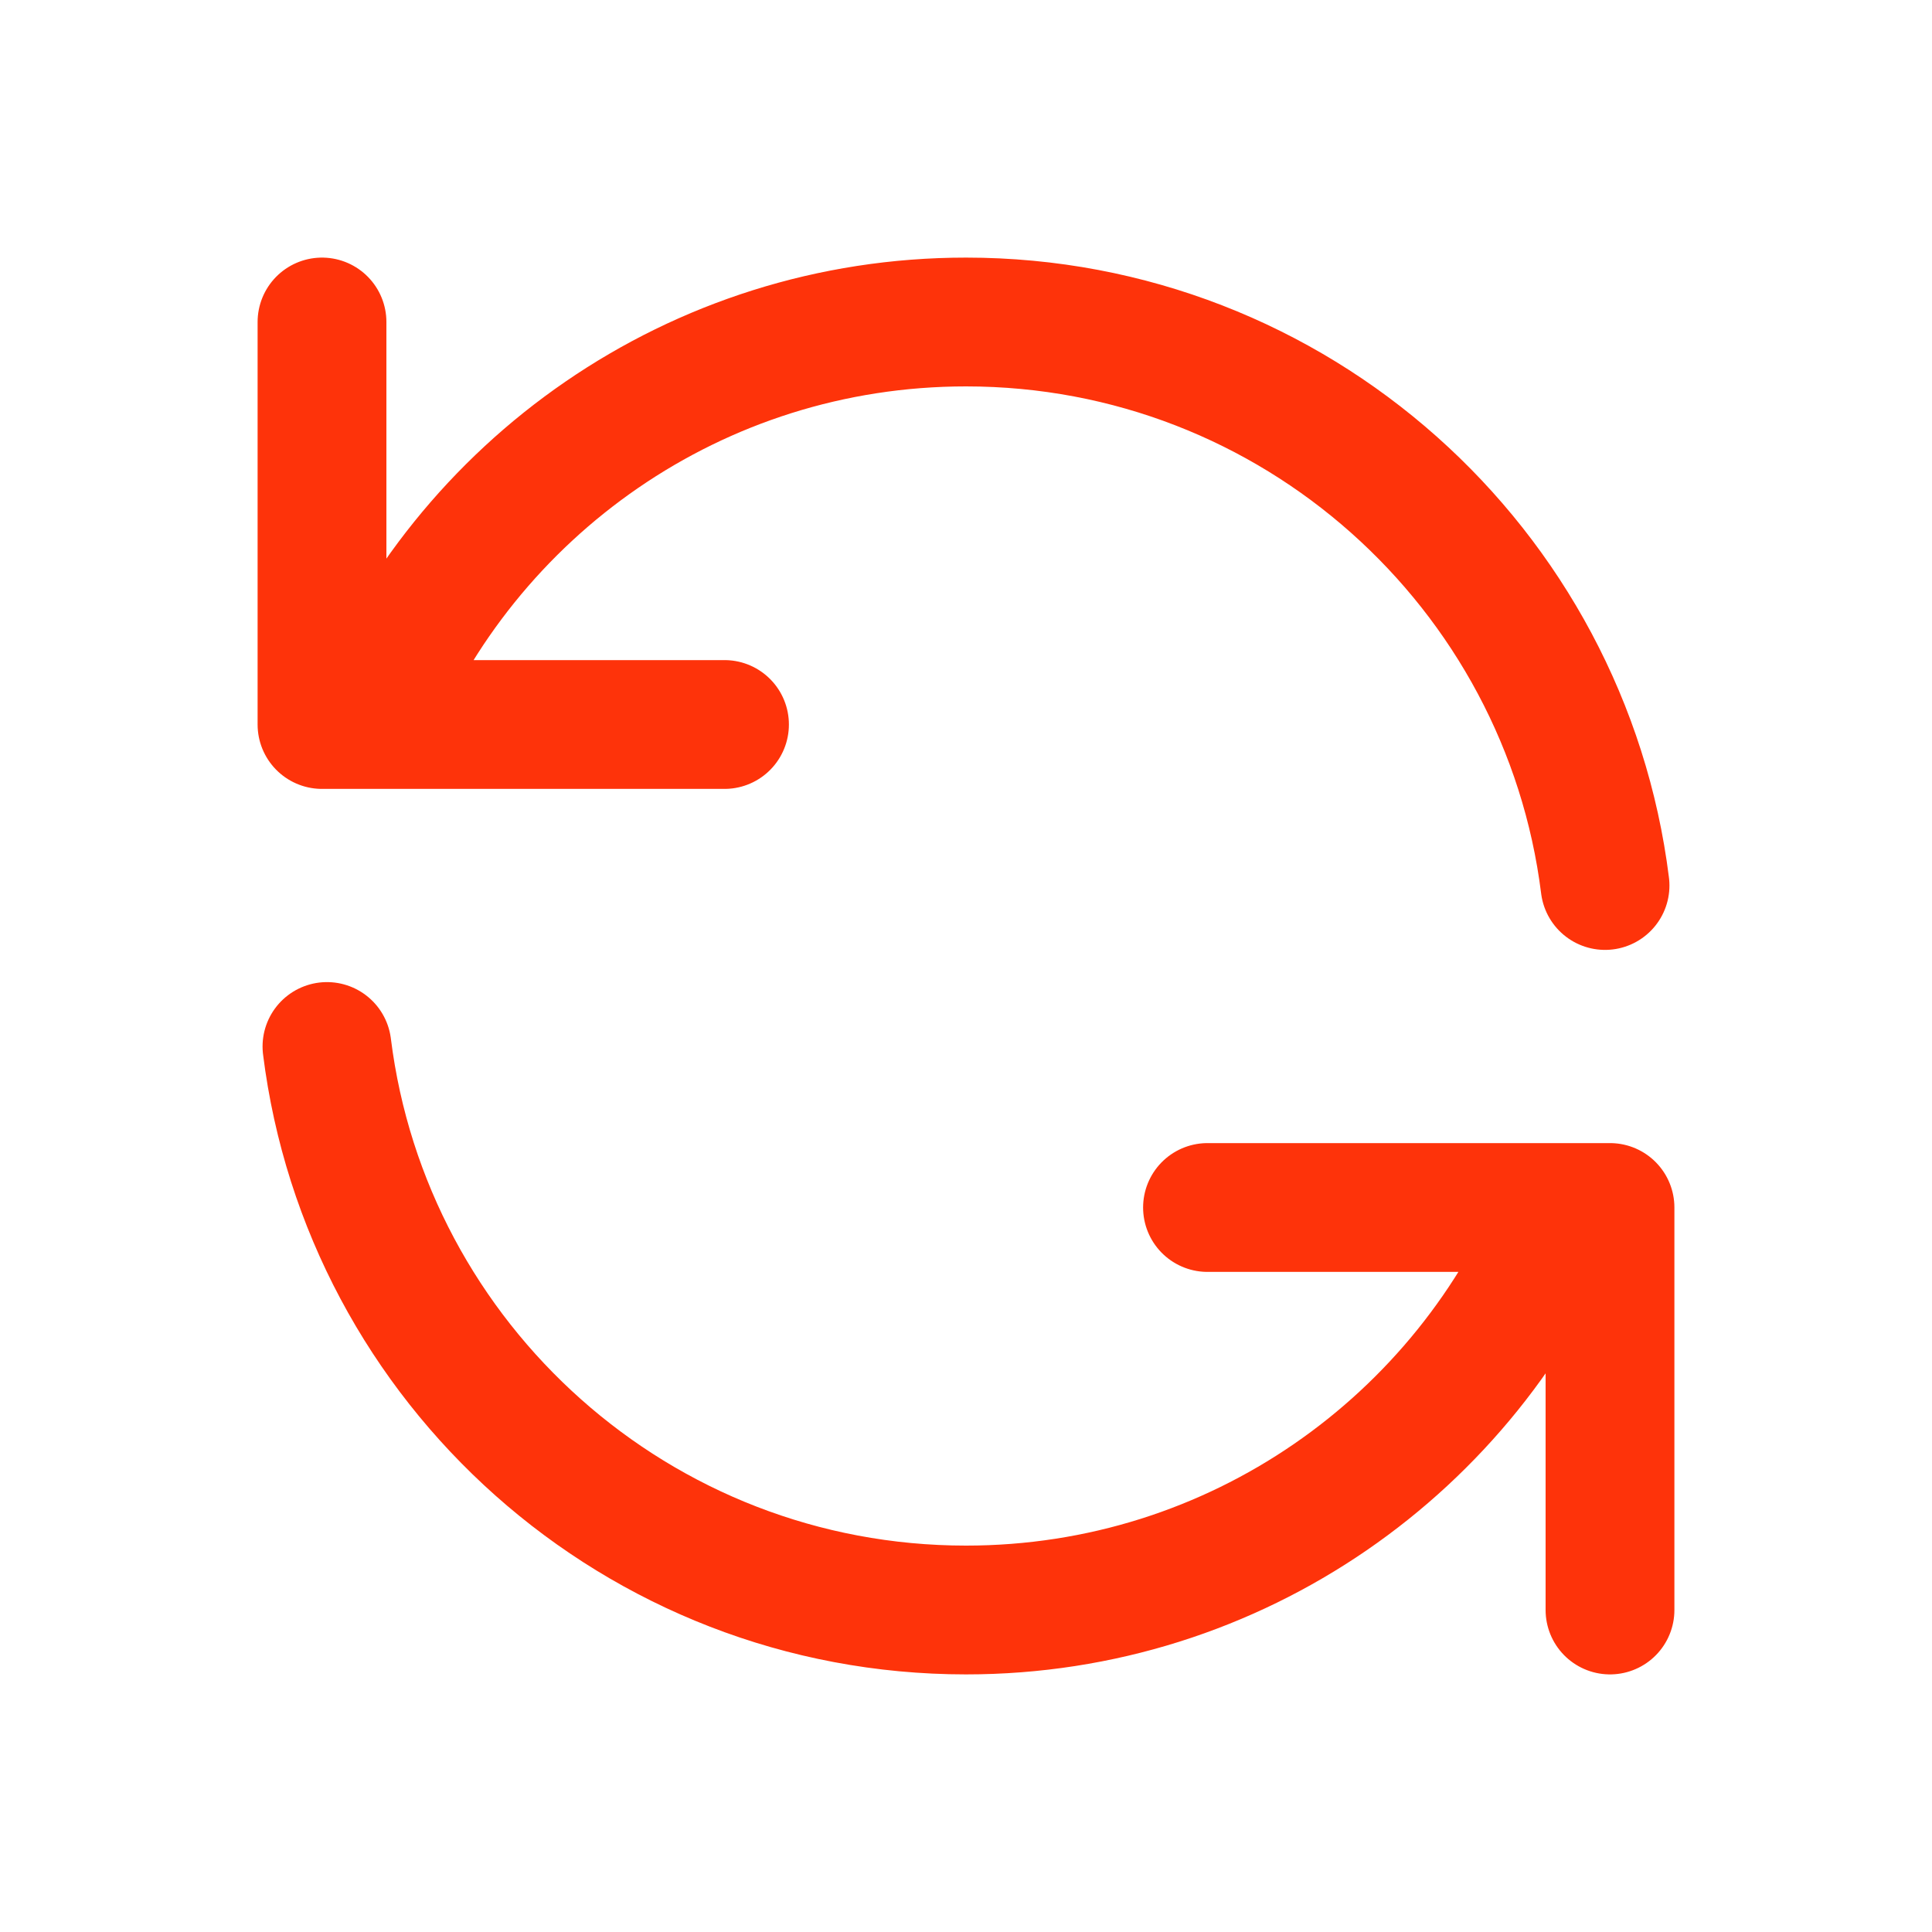
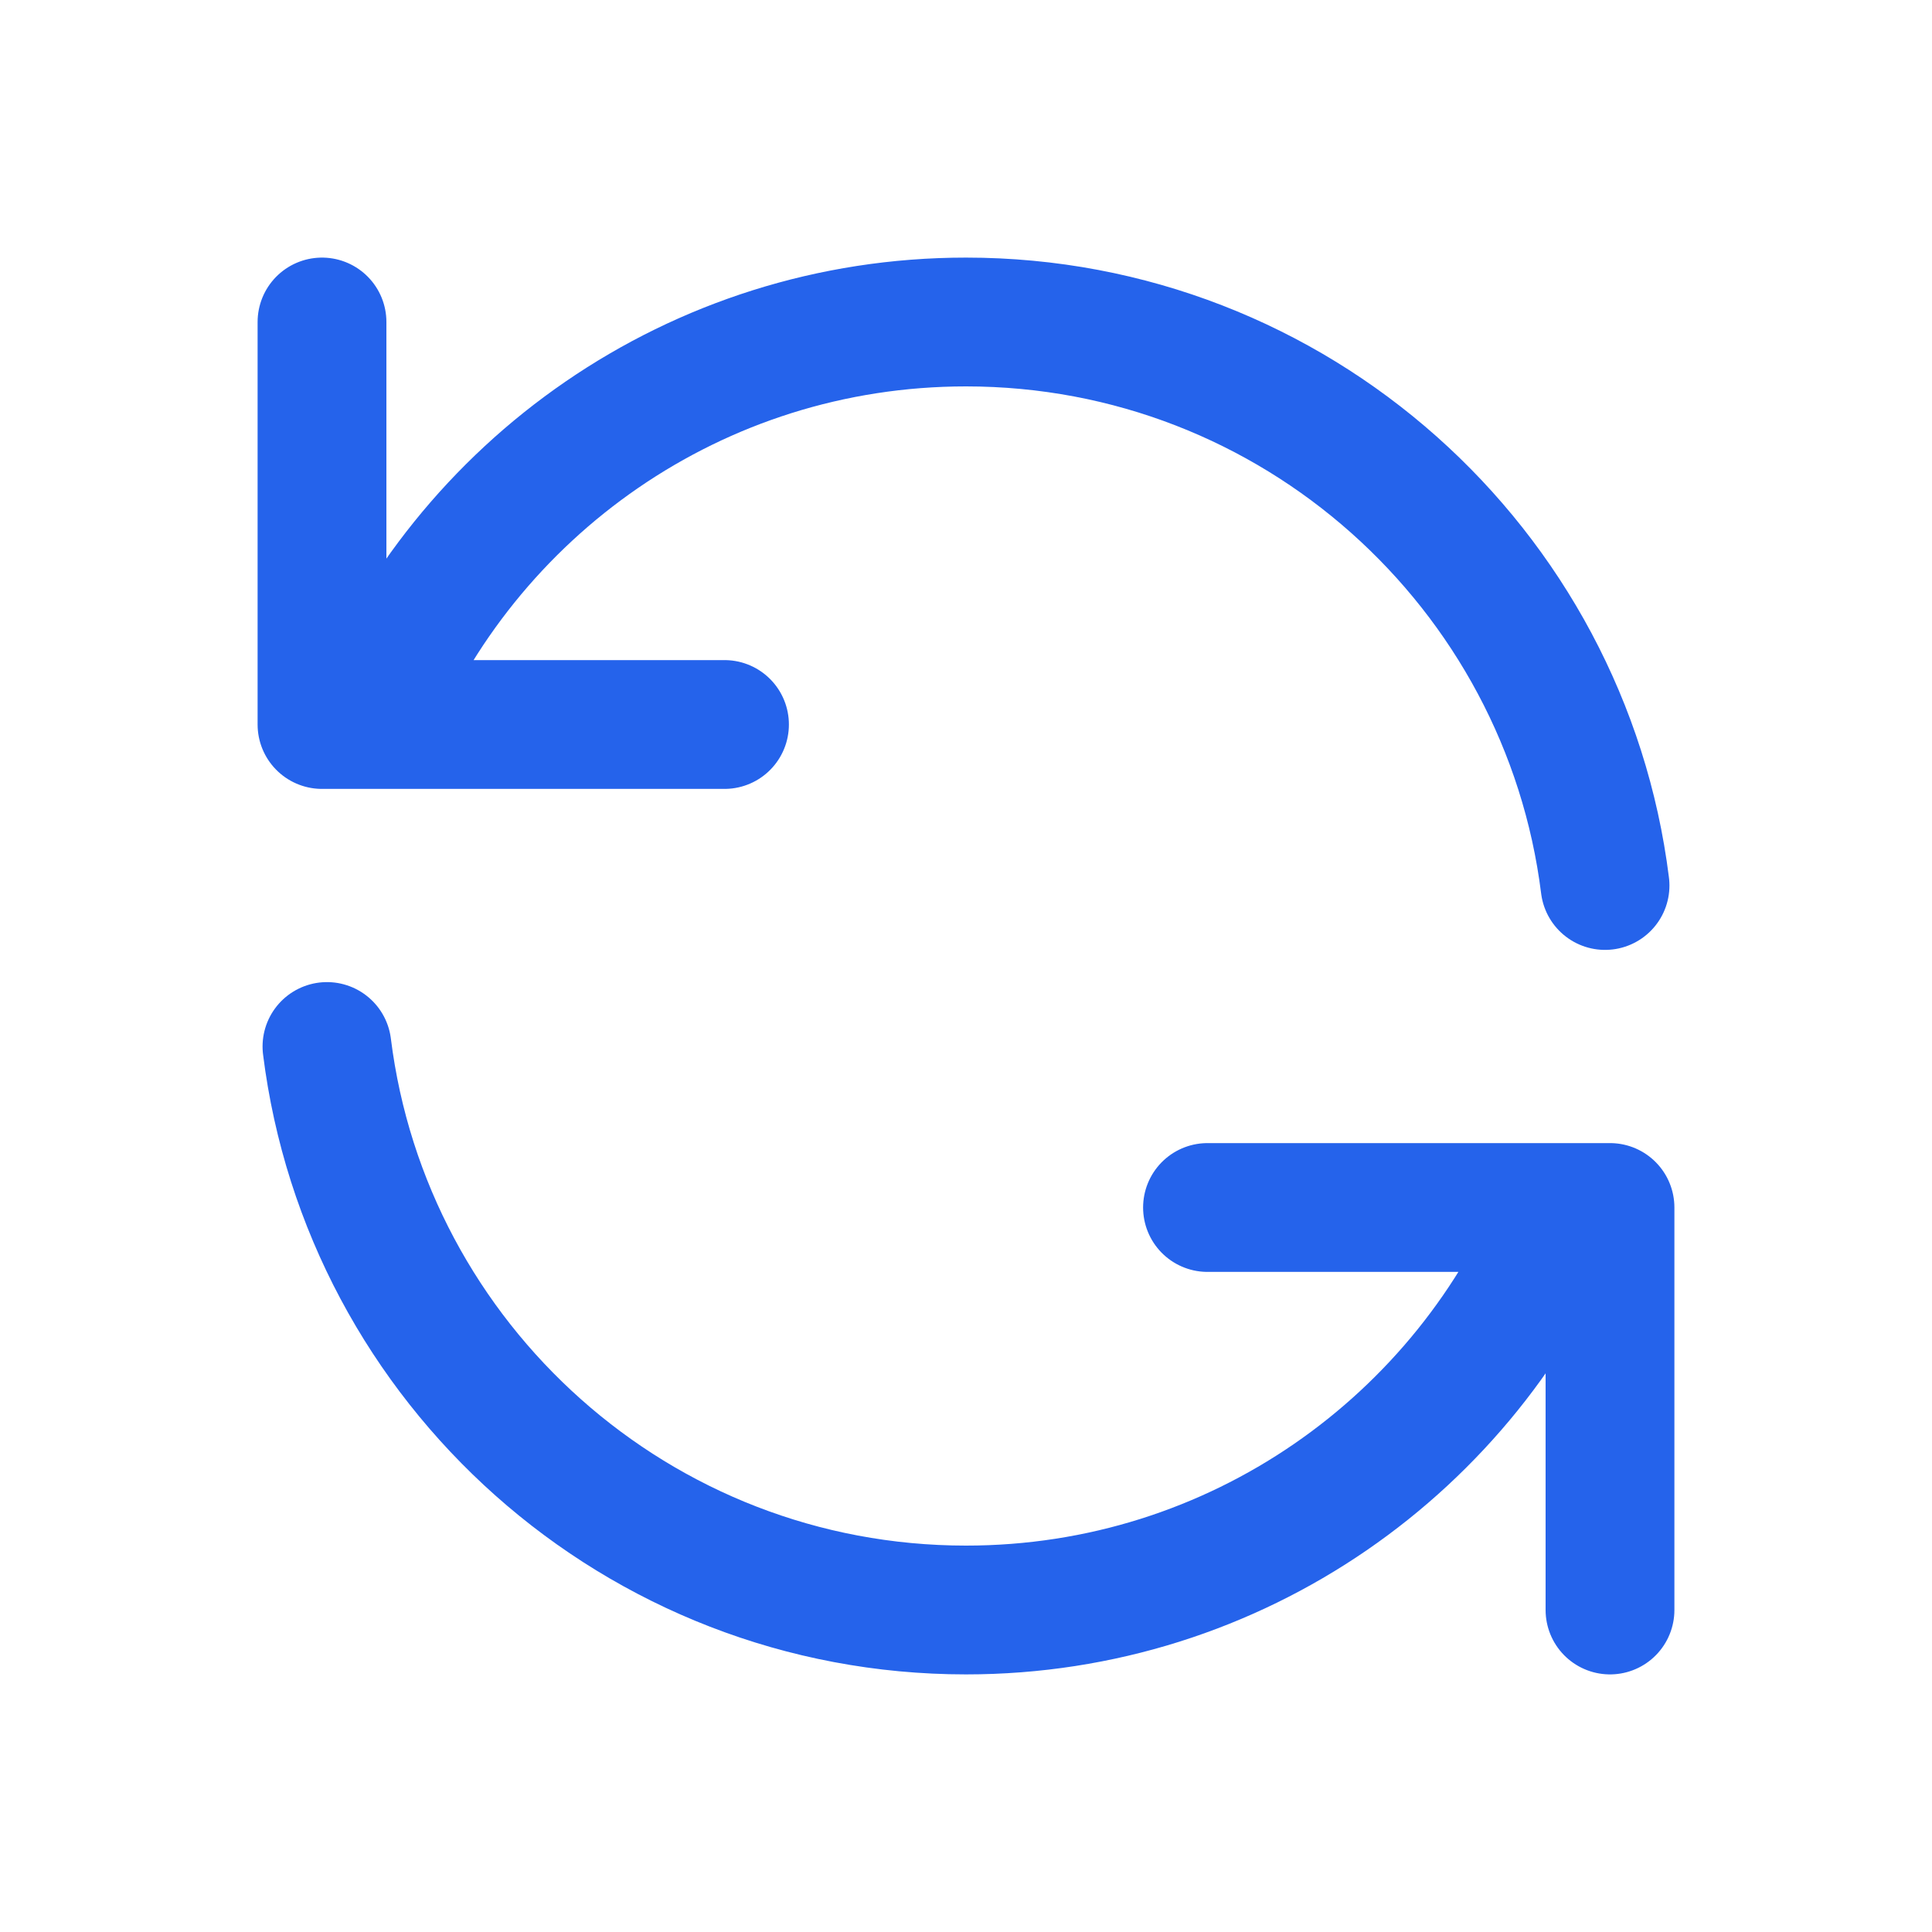
<svg xmlns="http://www.w3.org/2000/svg" width="30" height="30" viewBox="0 0 30 30" fill="none">
-   <path d="M5 5V11.25H5.727M24.923 13.75C24.308 8.817 20.099 5 15 5C10.803 5 7.21 7.585 5.727 11.25M5.727 11.25H11.25M25 25V18.75H24.273M24.273 18.75C22.79 22.415 19.197 25 15 25C9.9 25 5.692 21.183 5.077 16.25M24.273 18.75H18.75" stroke="#FE330A" stroke-width="2" stroke-linecap="round" stroke-linejoin="round" />
+   <path d="M5 5V11.25H5.727M24.923 13.75C24.308 8.817 20.099 5 15 5C10.803 5 7.21 7.585 5.727 11.25M5.727 11.25H11.25M25 25V18.75H24.273M24.273 18.75C22.79 22.415 19.197 25 15 25C9.9 25 5.692 21.183 5.077 16.25M24.273 18.75H18.75" stroke="#2563EB" stroke-width="2" stroke-linecap="round" stroke-linejoin="round" />
</svg>
